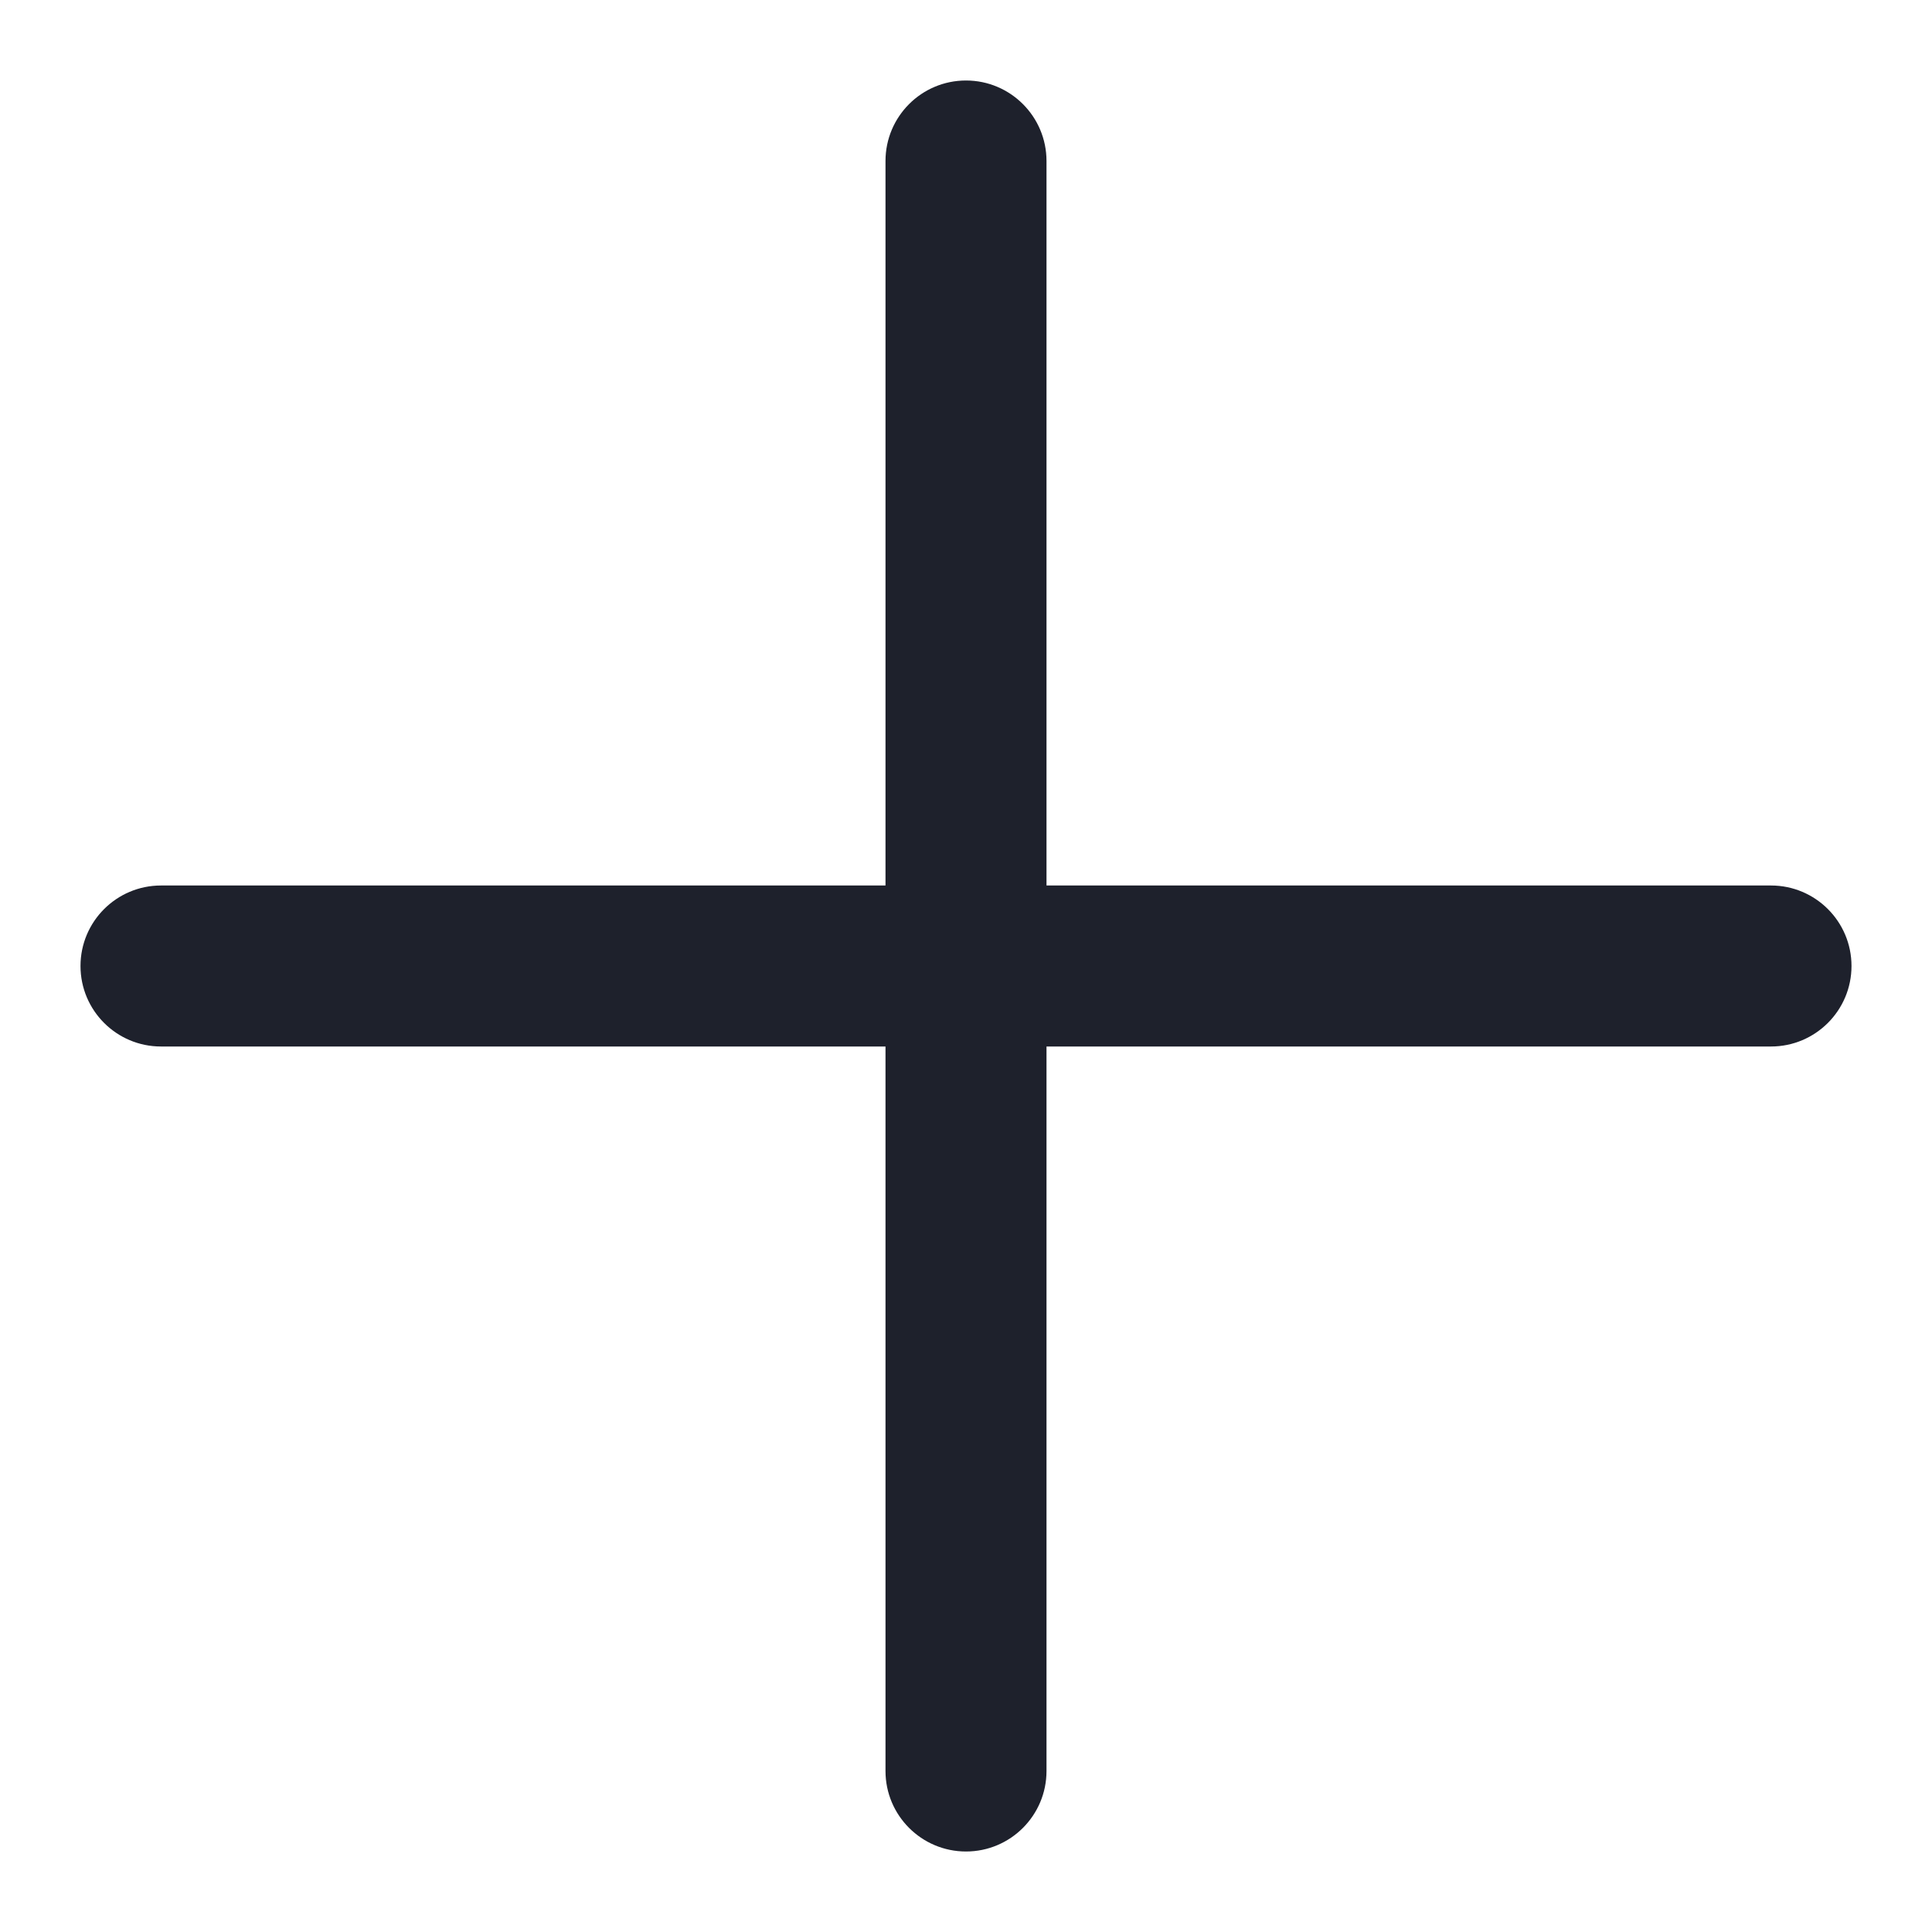
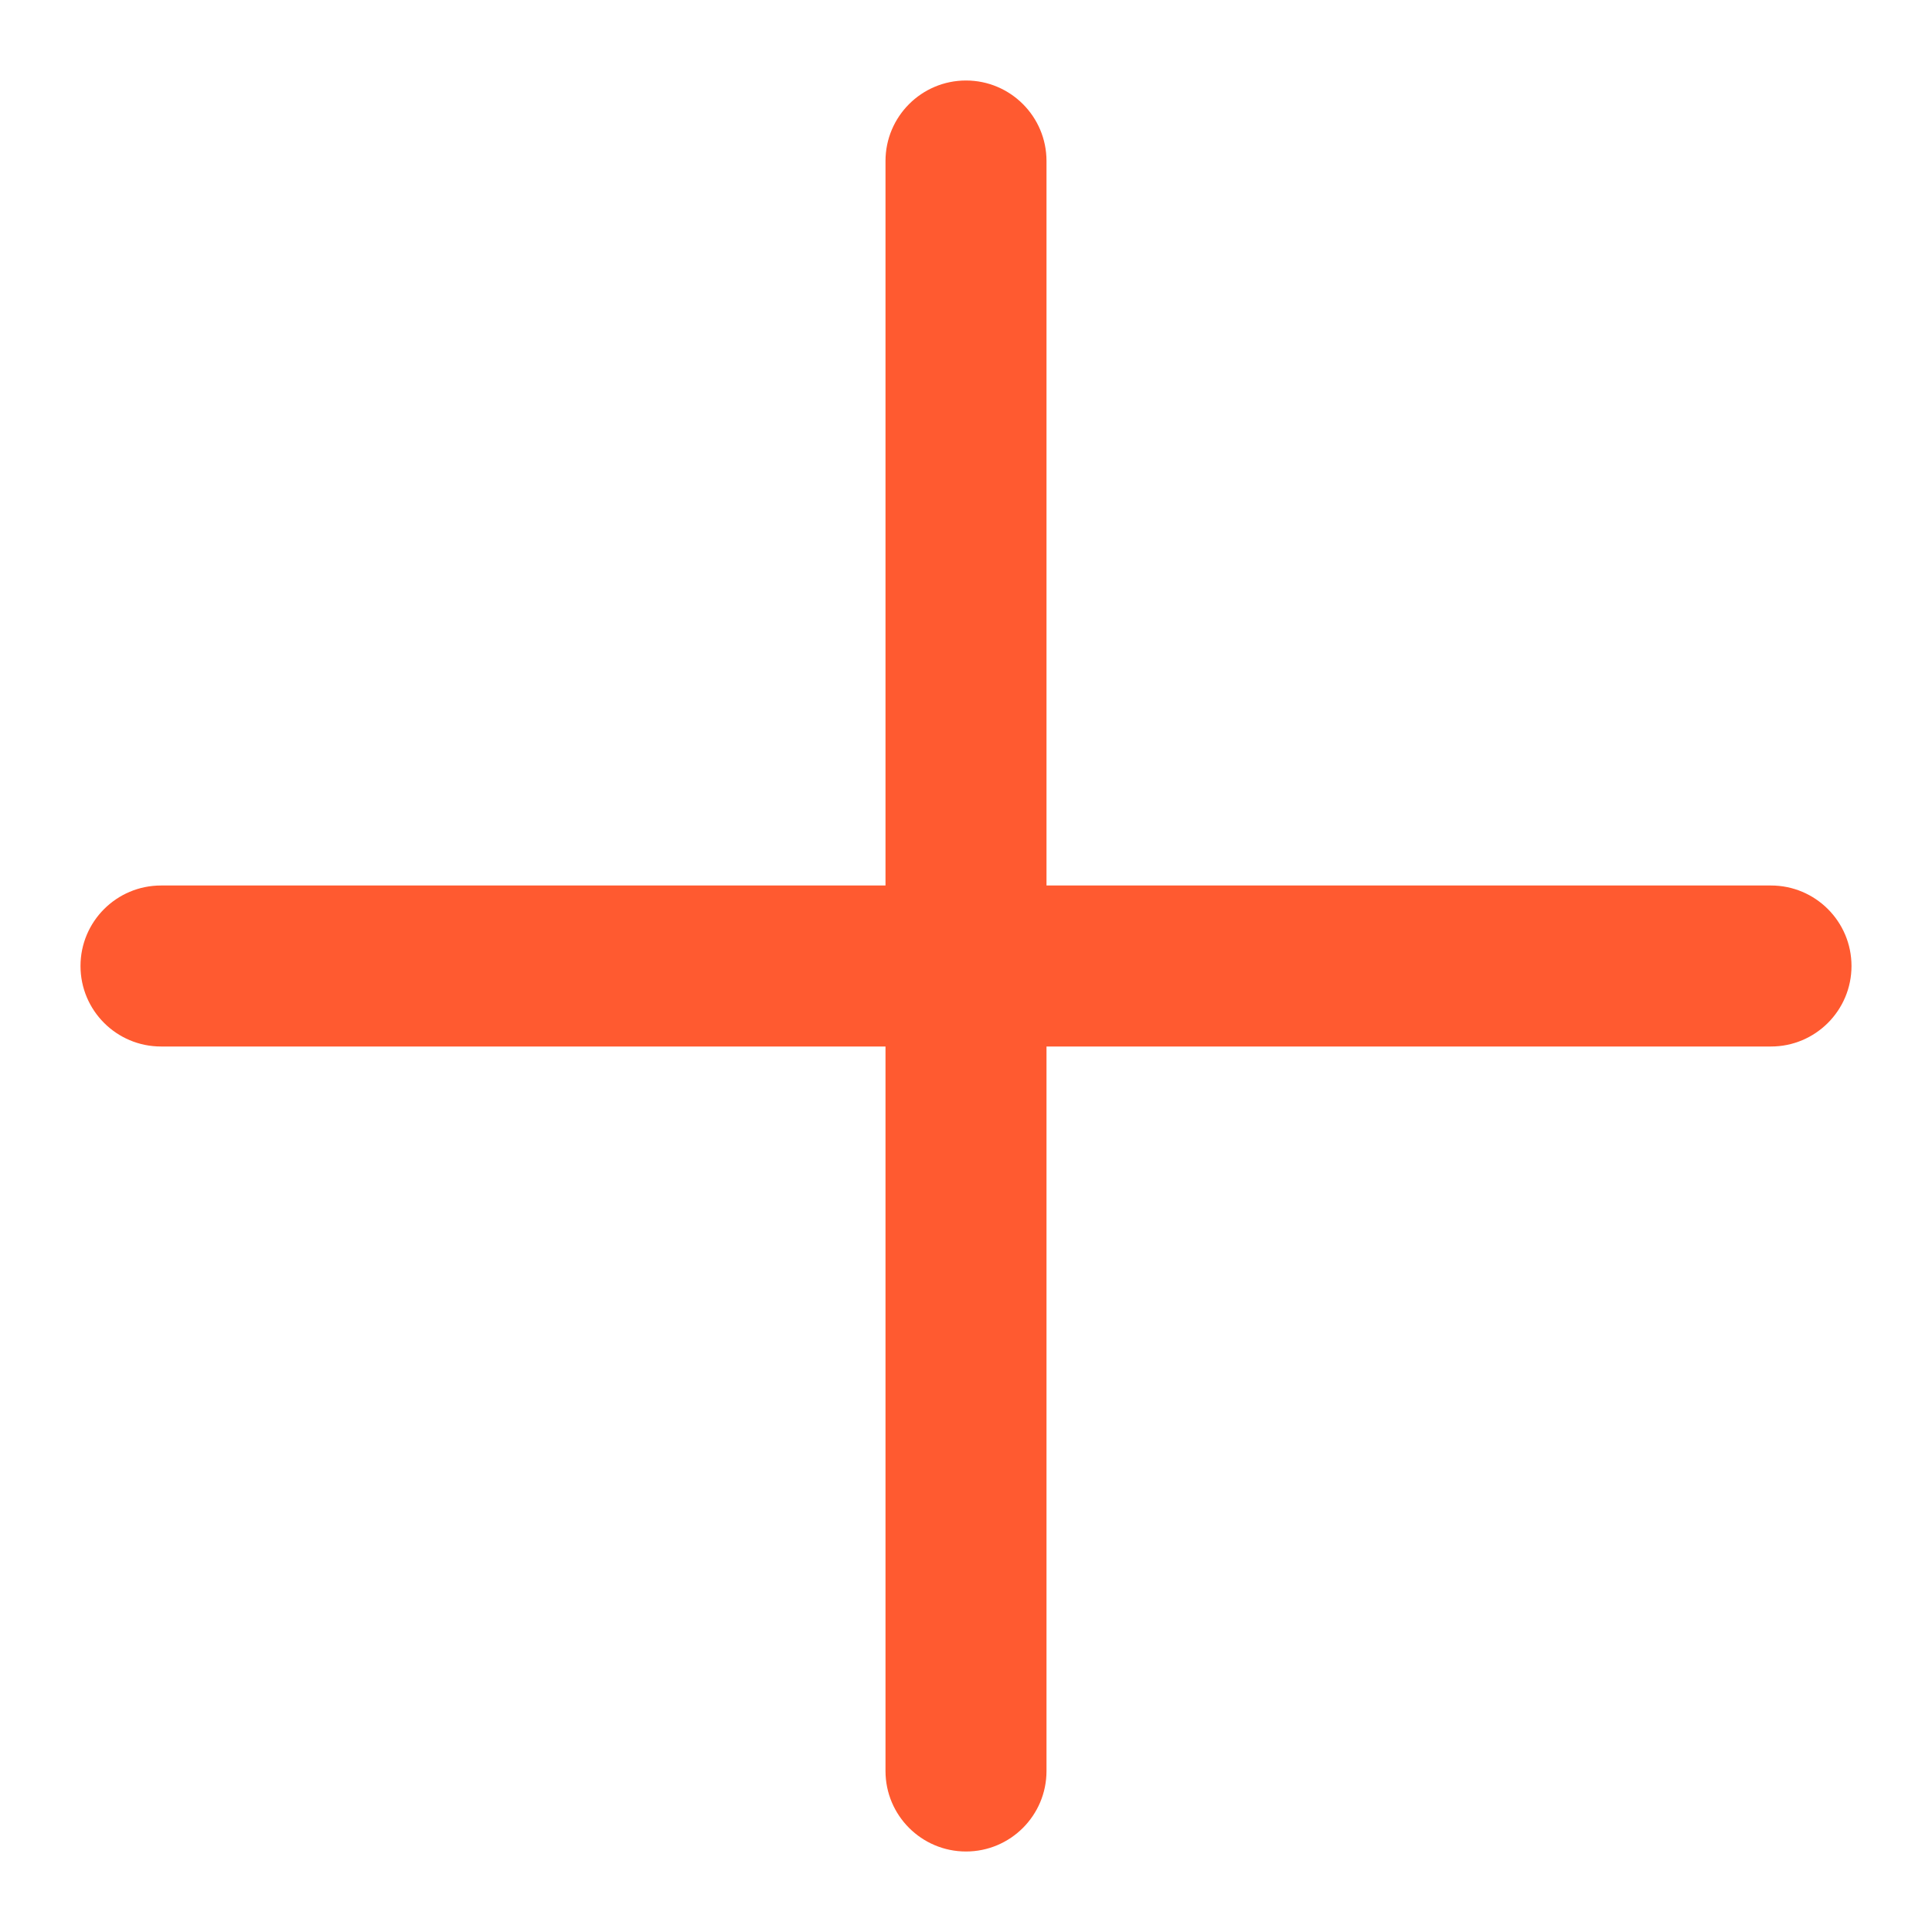
<svg xmlns="http://www.w3.org/2000/svg" width="24" height="24" viewBox="0 0 24 24" fill="none">
-   <path fill-rule="evenodd" clip-rule="evenodd" d="M12 1C12.552 1 13 1.448 13 2V11H22C22.552 11 23 11.448 23 12C23 12.552 22.552 13 22 13H13V22C13 22.552 12.552 23 12 23C11.448 23 11 22.552 11 22V13H2C1.448 13 1 12.552 1 12C1 11.448 1.448 11 2 11H11V2C11 1.448 11.448 1 12 1Z" fill="#1E212C" />
+   <path fill-rule="evenodd" clip-rule="evenodd" d="M12 1C12.552 1 13 1.448 13 2V11H22C22.552 11 23 11.448 23 12C23 12.552 22.552 13 22 13H13V22C13 22.552 12.552 23 12 23C11.448 23 11 22.552 11 22V13H2C1.448 13 1 12.552 1 12C1 11.448 1.448 11 2 11H11V2C11 1.448 11.448 1 12 1Z" fill="#FF5A30" />
</svg>
